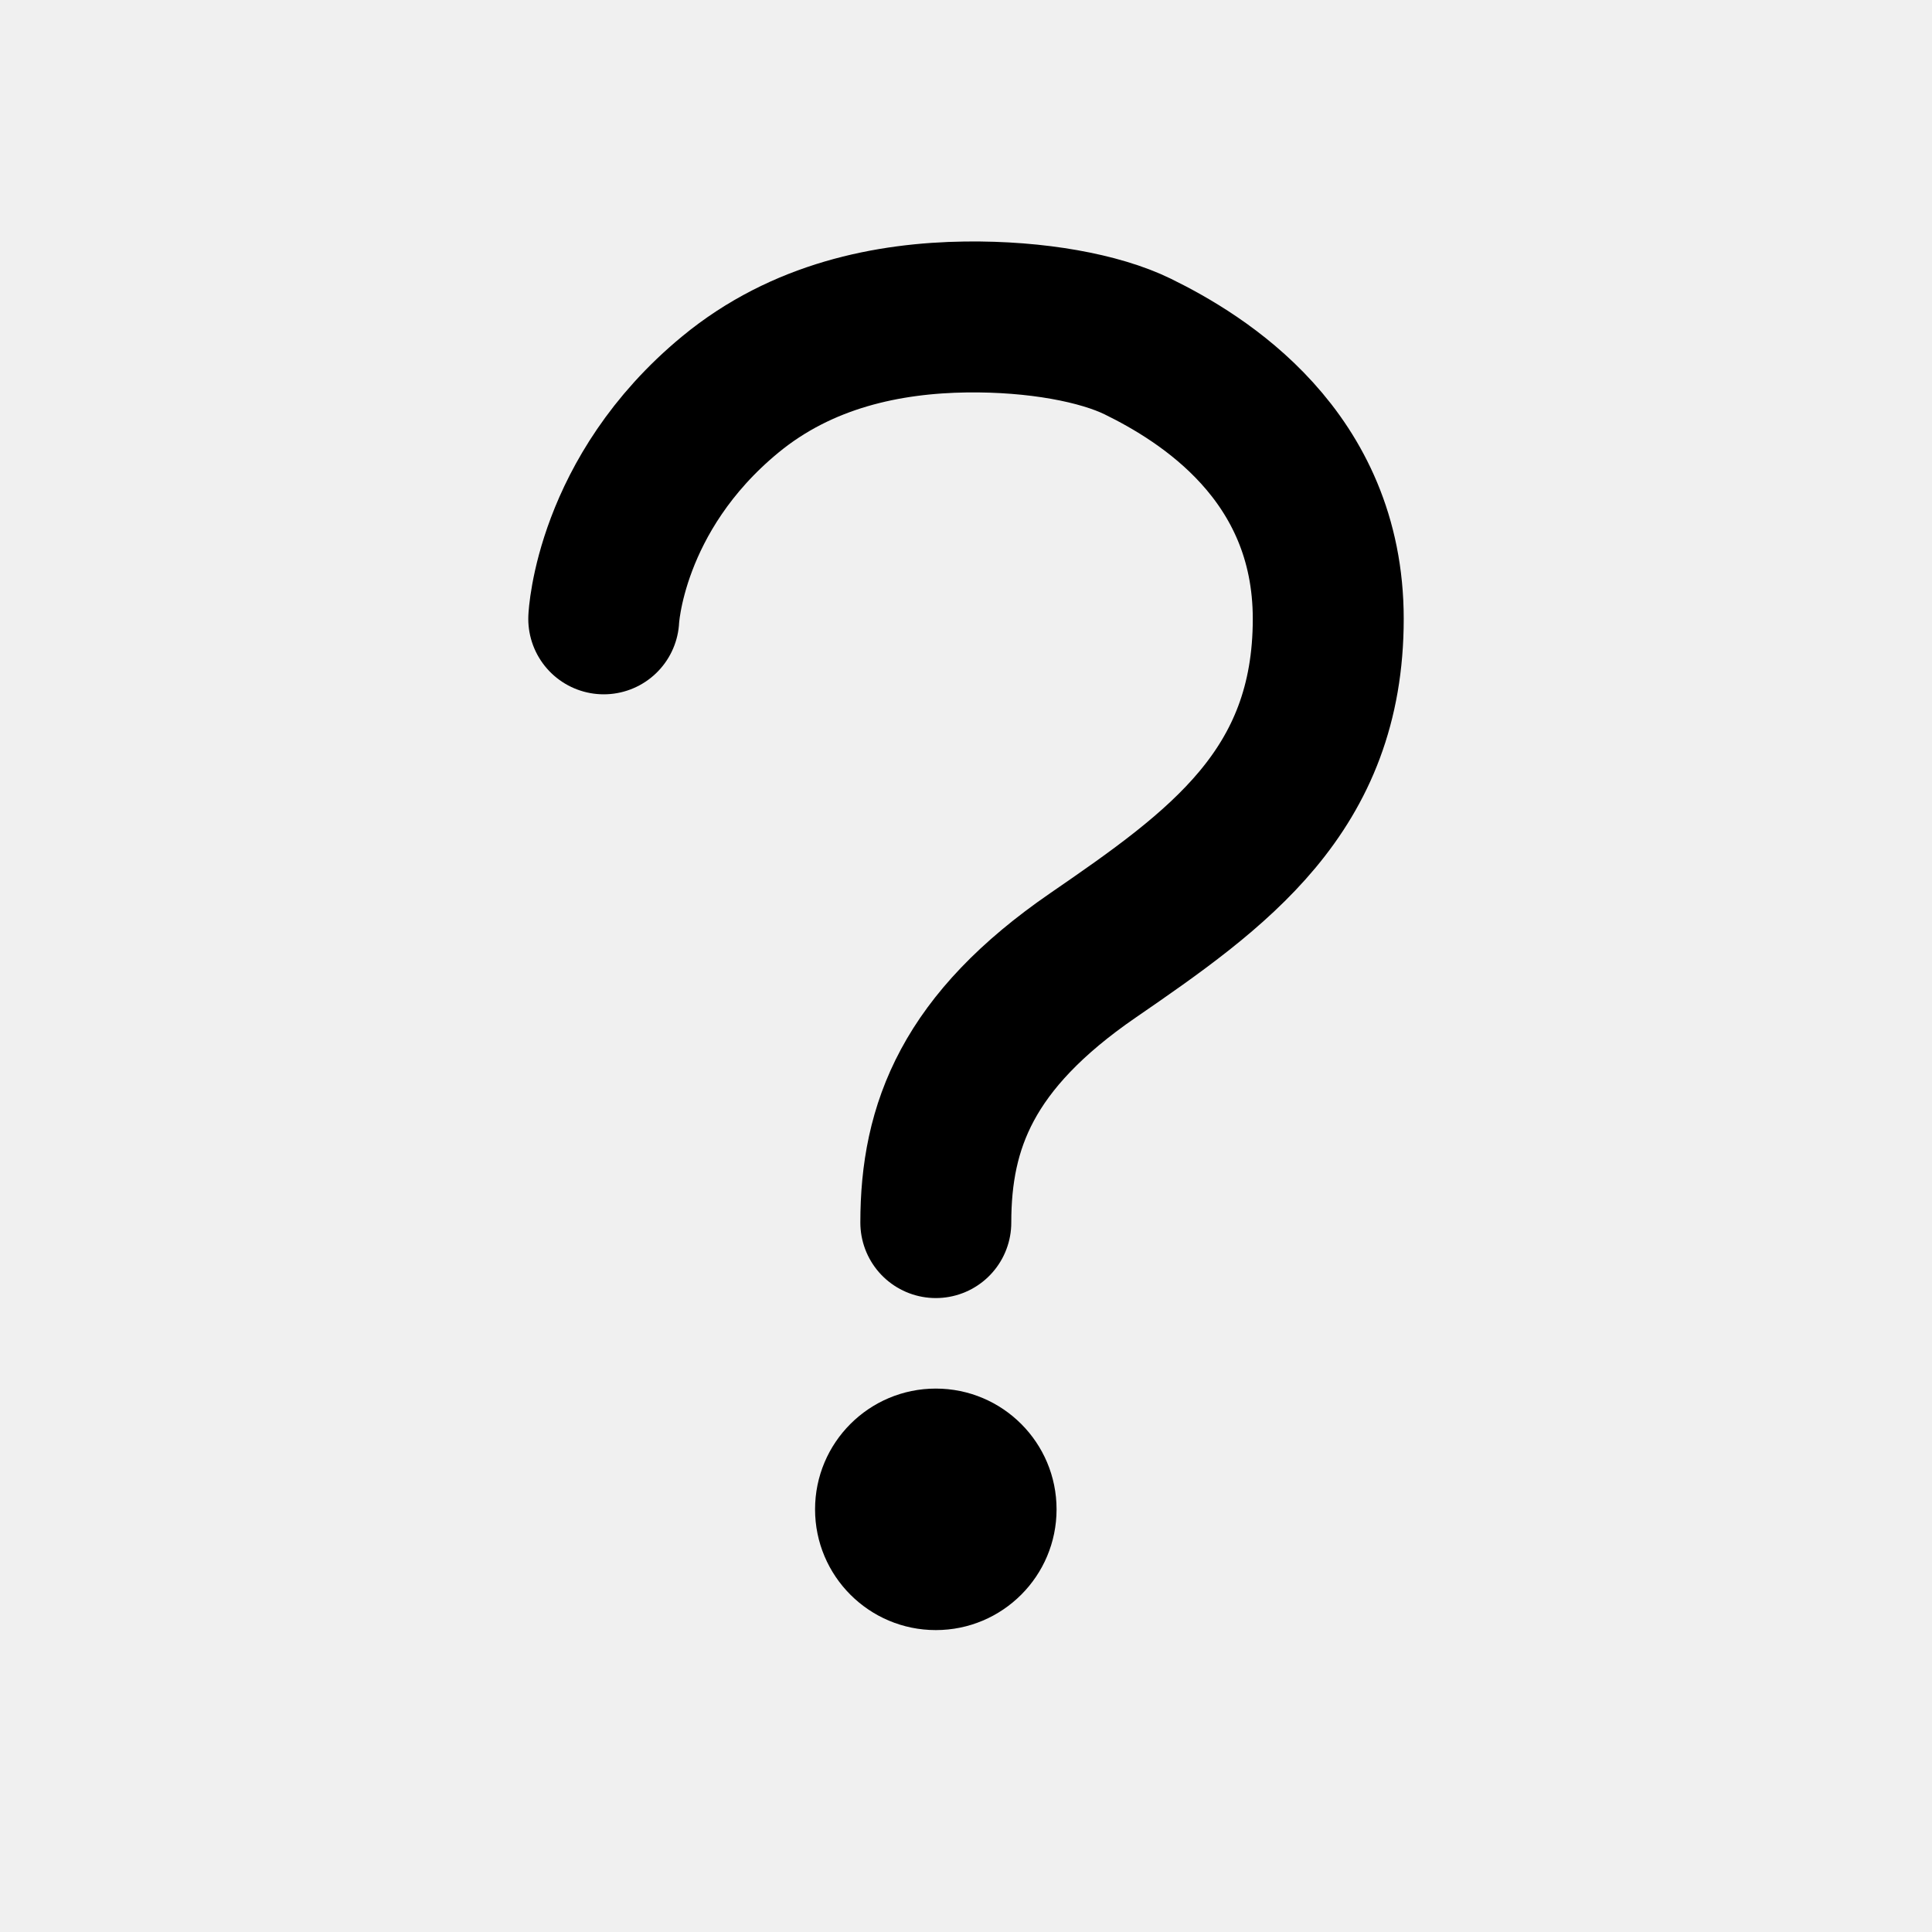
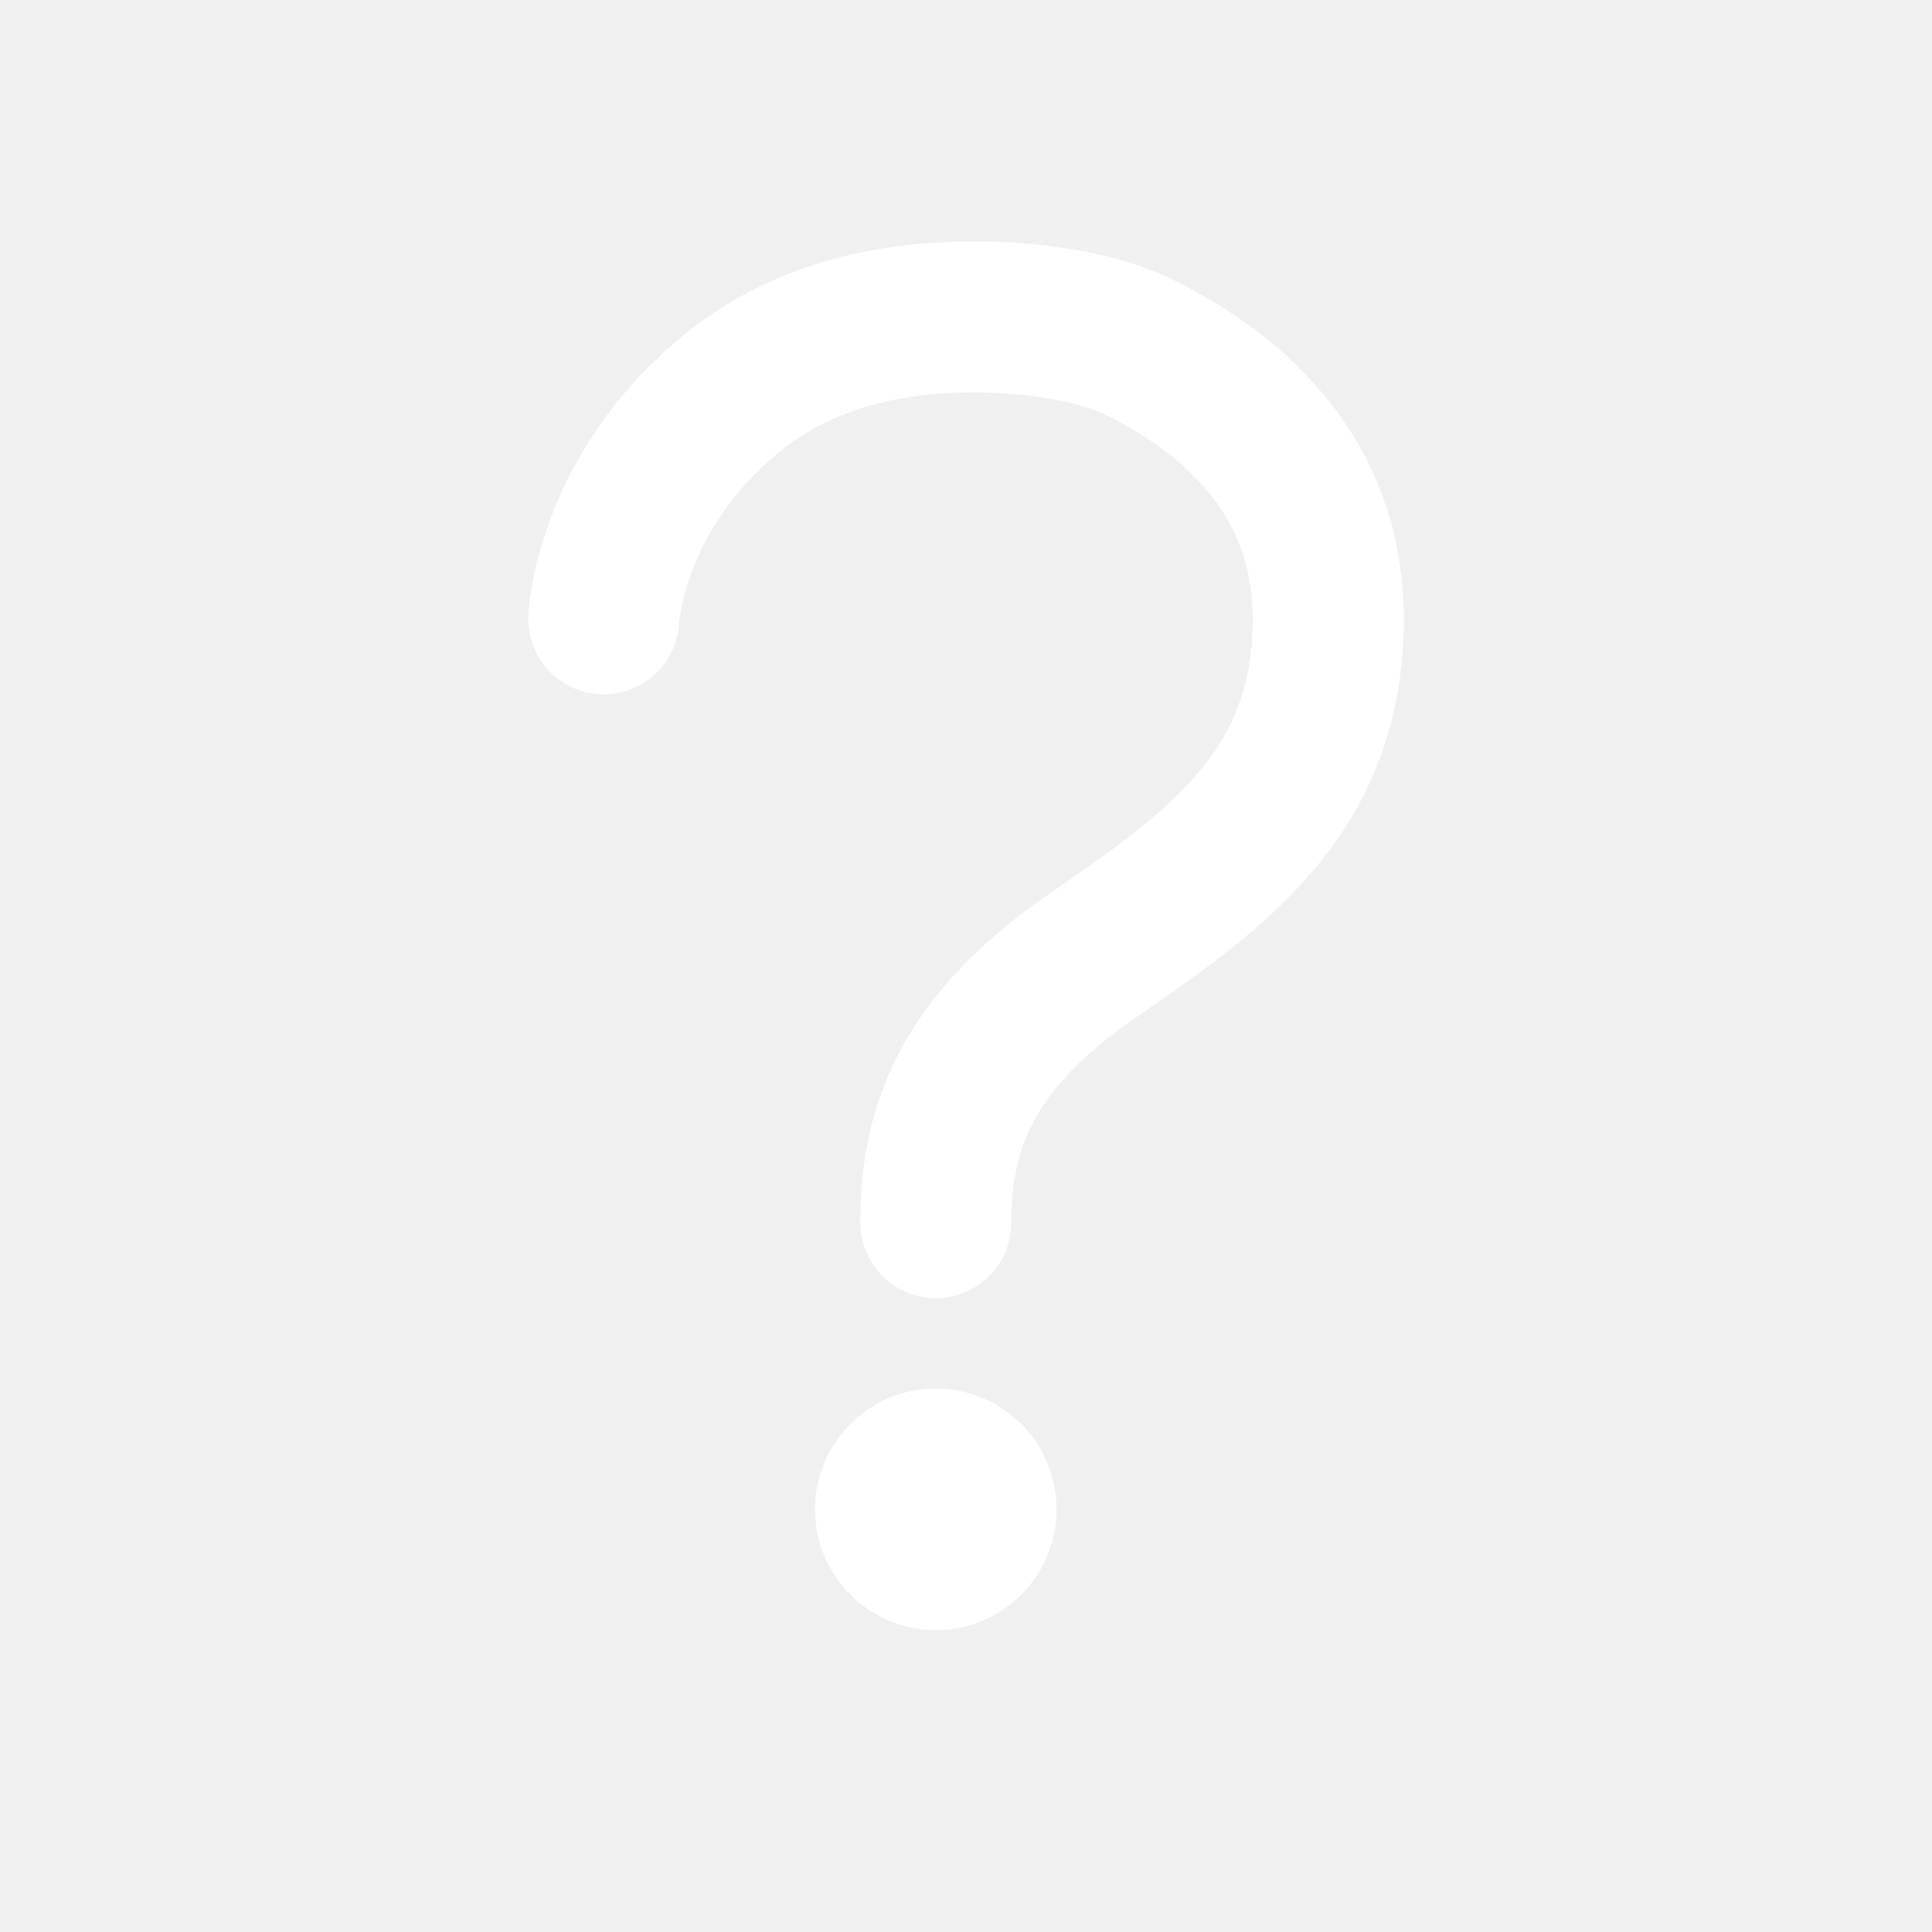
<svg xmlns="http://www.w3.org/2000/svg" class="ionicon" viewBox="0 0 512 512">
-   <path d="M160 164s1.44-33 33.54-59.46C212.6 88.83 235.49 84.28 256 84c18.73-.23 35.47 2.94 45.48 7.82C318.59 100.2 352 120.6 352 164c0 45.67-29.18 66.37-62.35 89.18S248 298.36 248 324" fill="none" stroke="currentColor" stroke-linecap="round" stroke-miterlimit="10" stroke-width="40" />
-   <circle cx="248" cy="399.99" r="32" />
+   <path d="M160 164s1.44-33 33.54-59.46C212.6 88.83 235.49 84.28 256 84c18.73-.23 35.47 2.94 45.48 7.82C318.59 100.2 352 120.6 352 164c0 45.67-29.18 66.37-62.35 89.18S248 298.36 248 324" fill="none" stroke="white" stroke-linecap="round" stroke-miterlimit="10" stroke-width="40" />
+   <circle cx="248" cy="399.99" r="32" fill="white" />
</svg>
